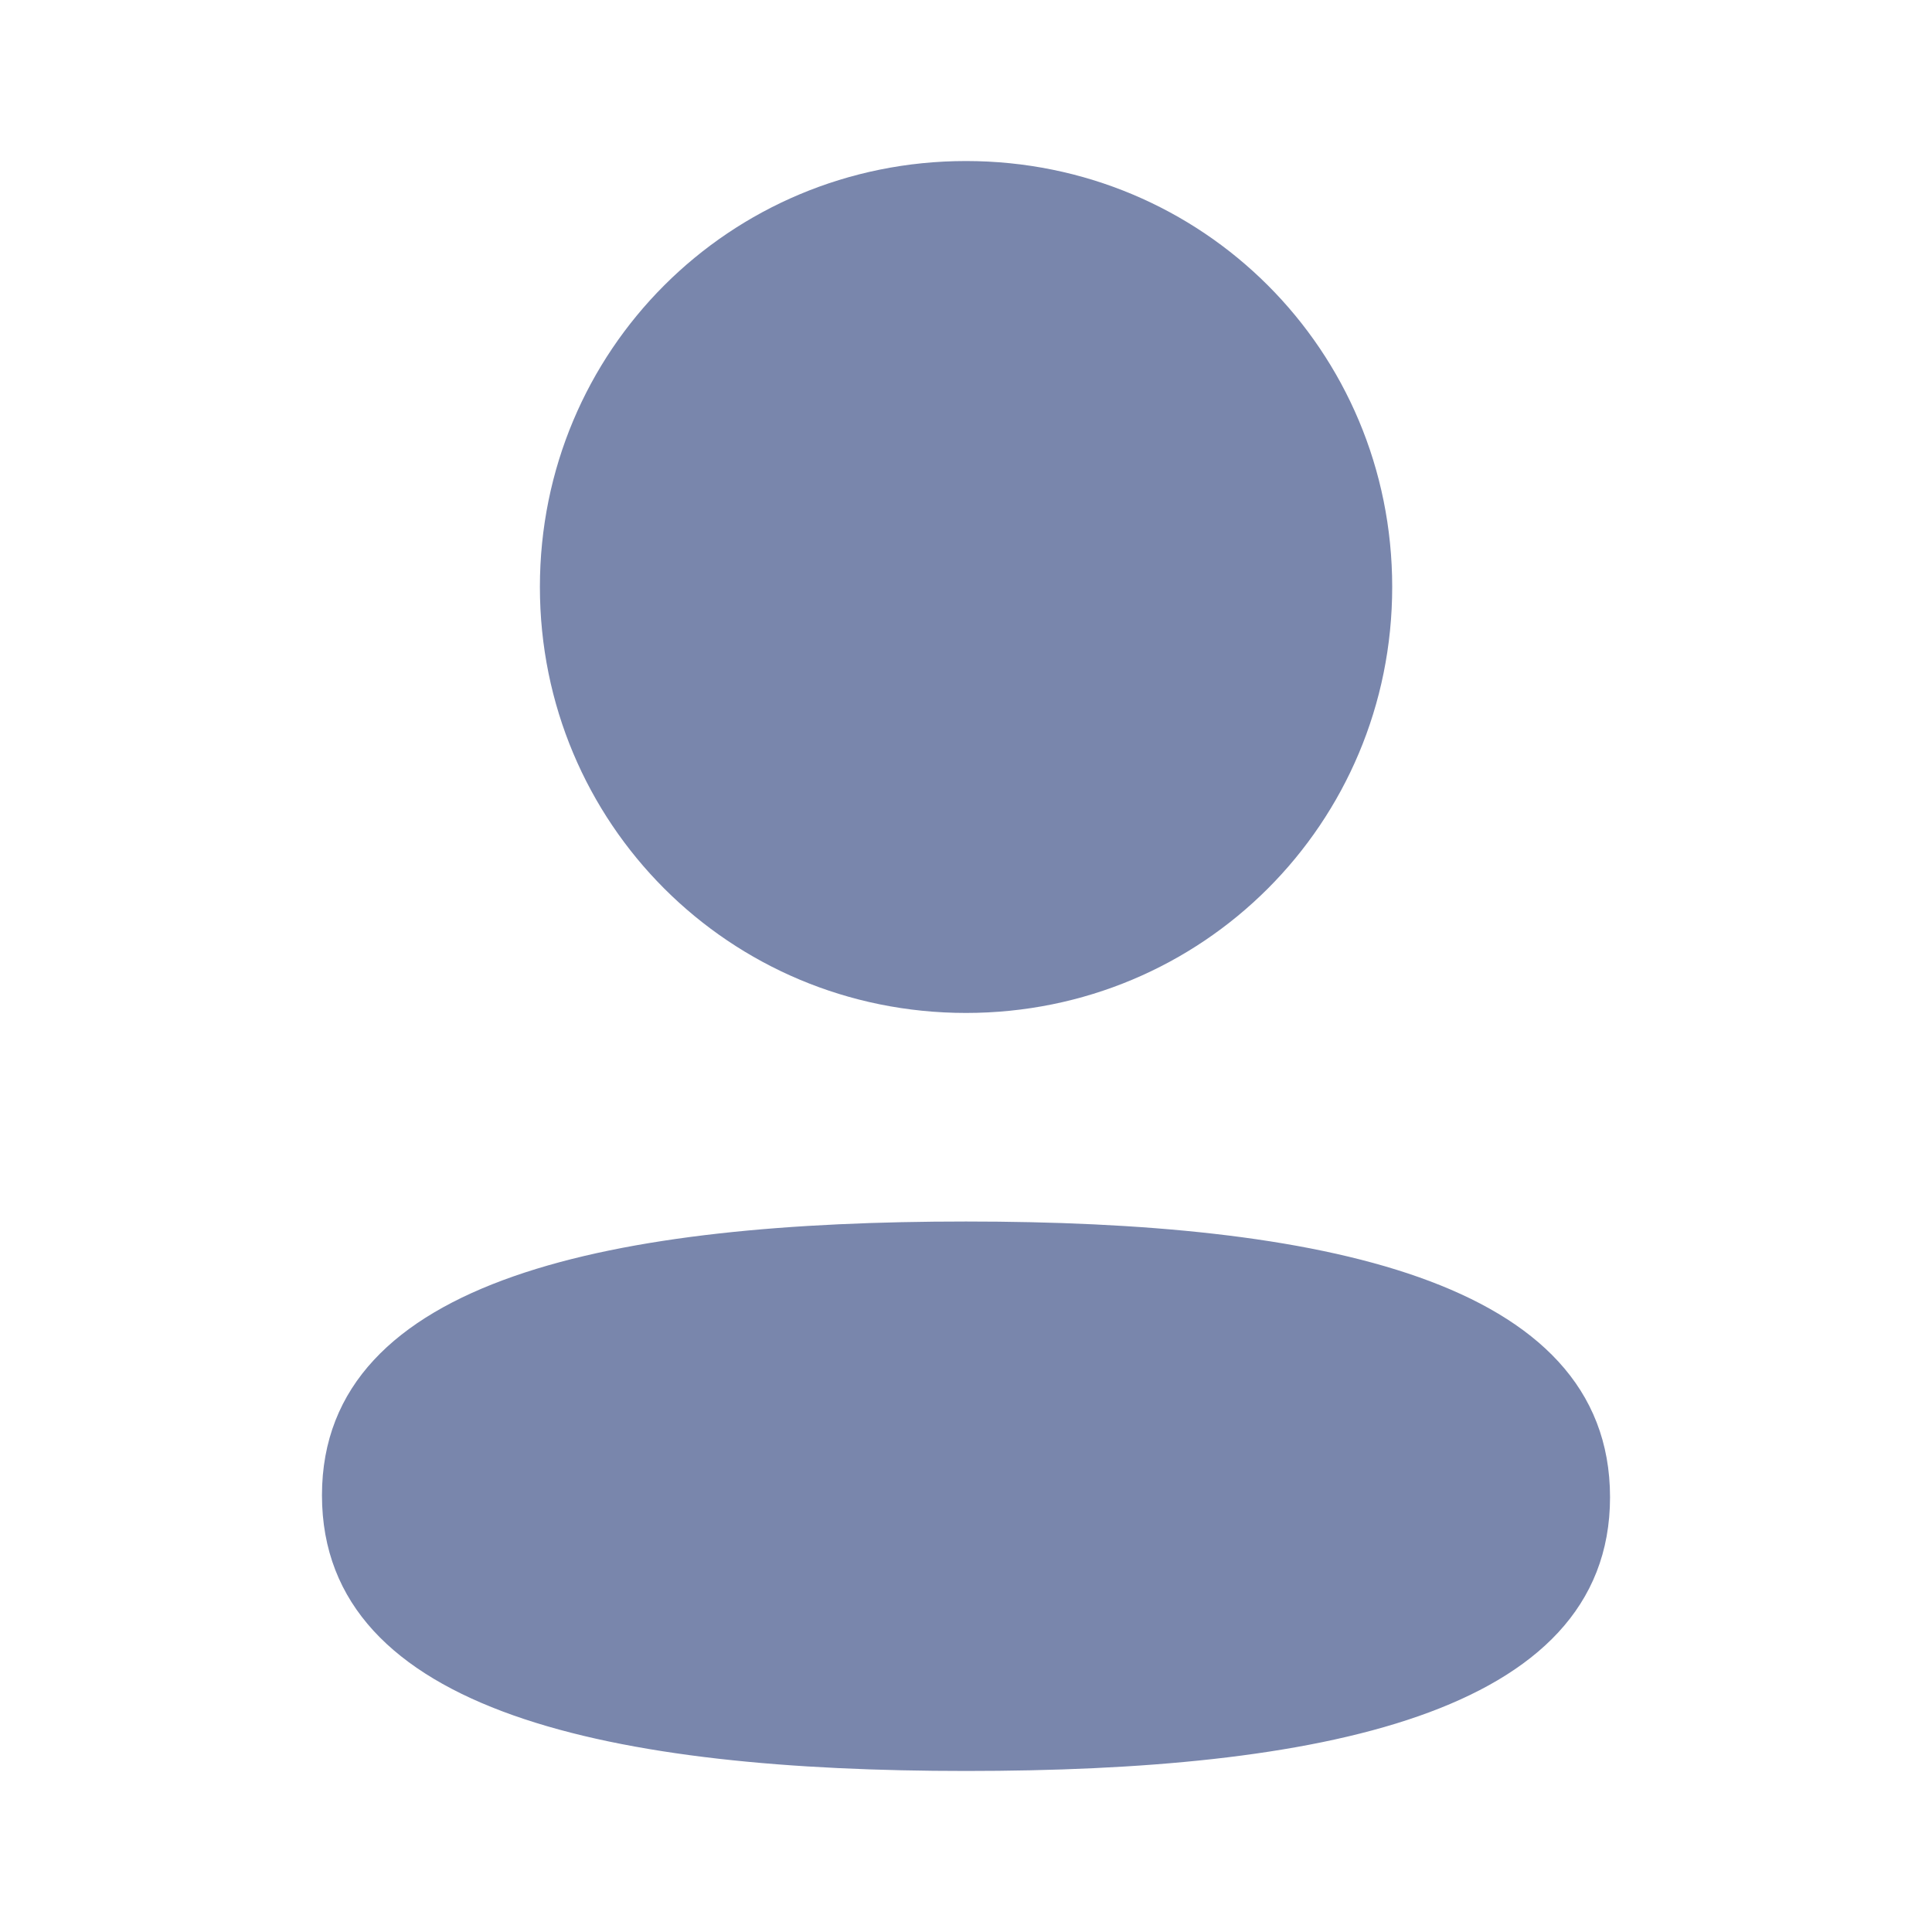
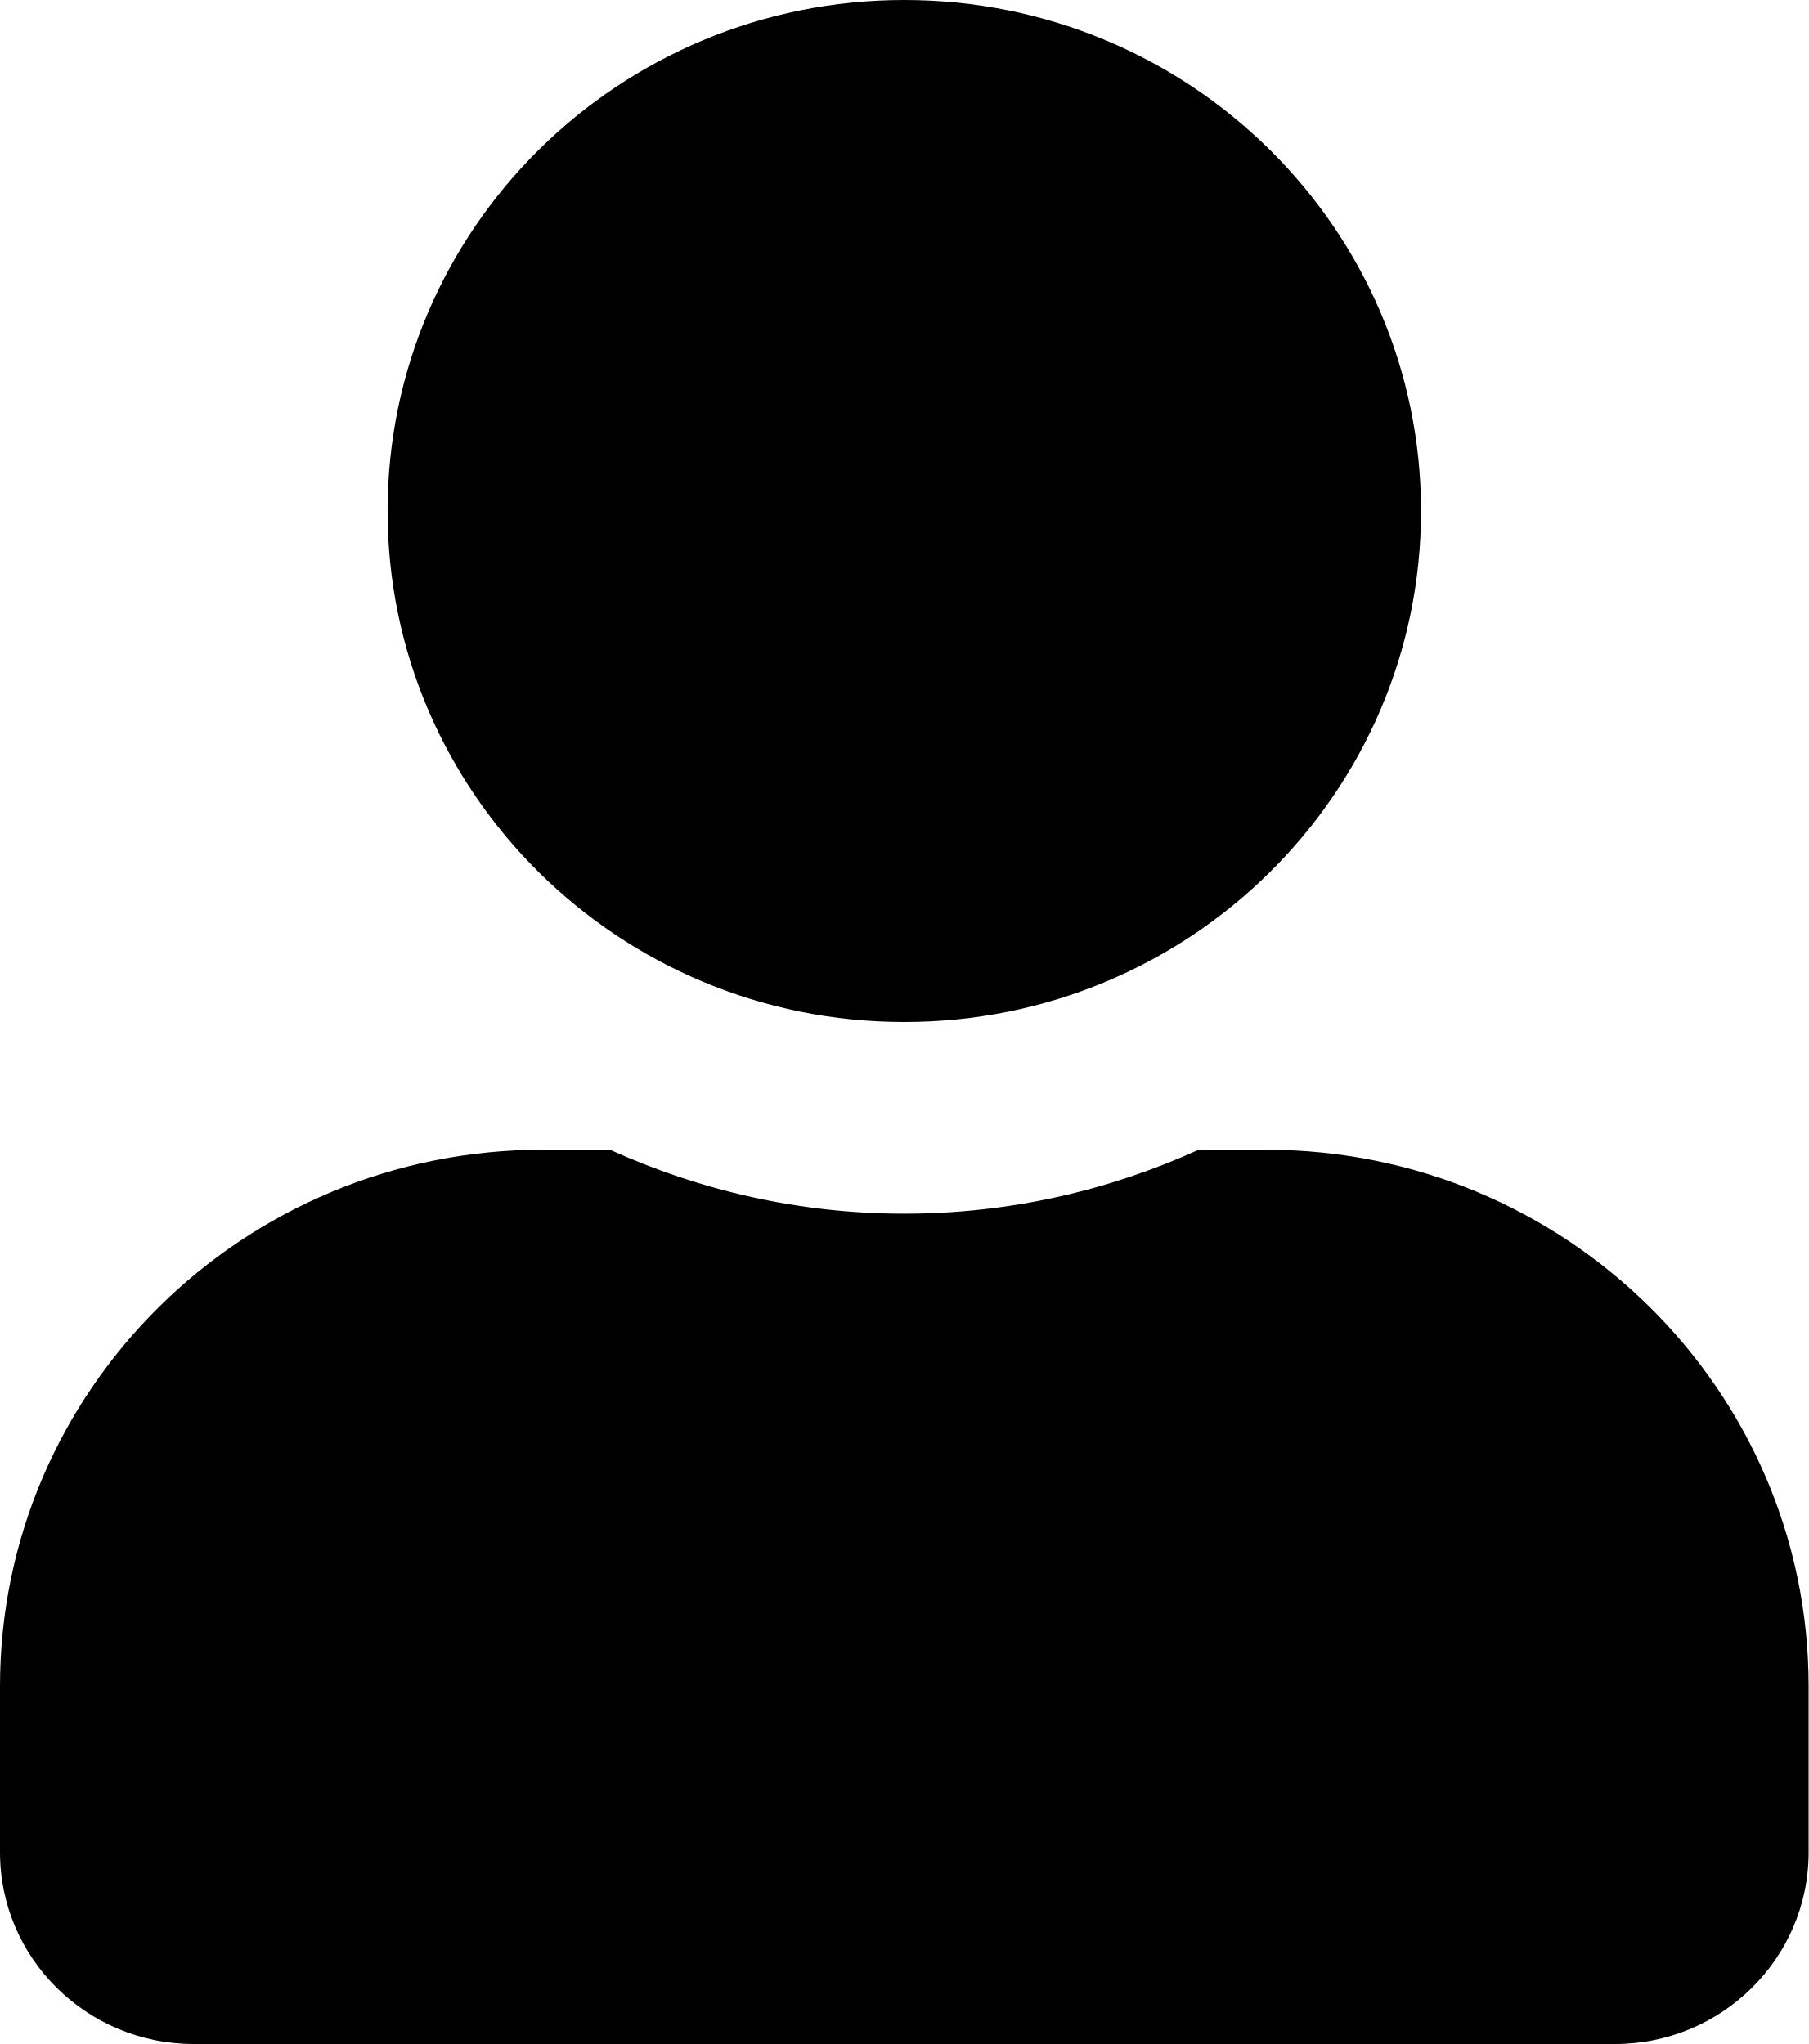
- <svg xmlns="http://www.w3.org/2000/svg" width="20" height="20" viewBox="0 0 20 20" fill="none">
-   <path fill-rule="evenodd" clip-rule="evenodd" d="M14.412 6.076C14.412 8.523 12.449 10.486 10 10.486C7.552 10.486 5.589 8.523 5.589 6.076C5.589 3.628 7.552 1.667 10 1.667C12.449 1.667 14.412 3.628 14.412 6.076ZM10 18.333C6.385 18.333 3.333 17.746 3.333 15.479C3.333 13.212 6.405 12.645 10 12.645C13.616 12.645 16.667 13.232 16.667 15.499C16.667 17.767 13.596 18.333 10 18.333Z" fill="#7986AC" />
+ <svg xmlns="http://www.w3.org/2000/svg" width="23" height="26" viewBox="0 0 23 26" fill="none">
+   <path d="M11.5 13C15.13 13 18.071 10.09 18.071 6.5C18.071 2.91 15.13 0 11.5 0C7.87 0 4.929 2.91 4.929 6.5C4.929 10.09 7.87 13 11.5 13ZM16.1 14.625H15.243C14.103 15.143 12.835 15.438 11.5 15.438C10.165 15.438 8.902 15.143 7.757 14.625H6.9C3.091 14.625 0 17.682 0 21.45V23.562C0 24.908 1.104 26 2.464 26H20.536C21.896 26 23 24.908 23 23.562V21.45C23 17.682 19.909 14.625 16.1 14.625Z" fill="black" />
</svg>
